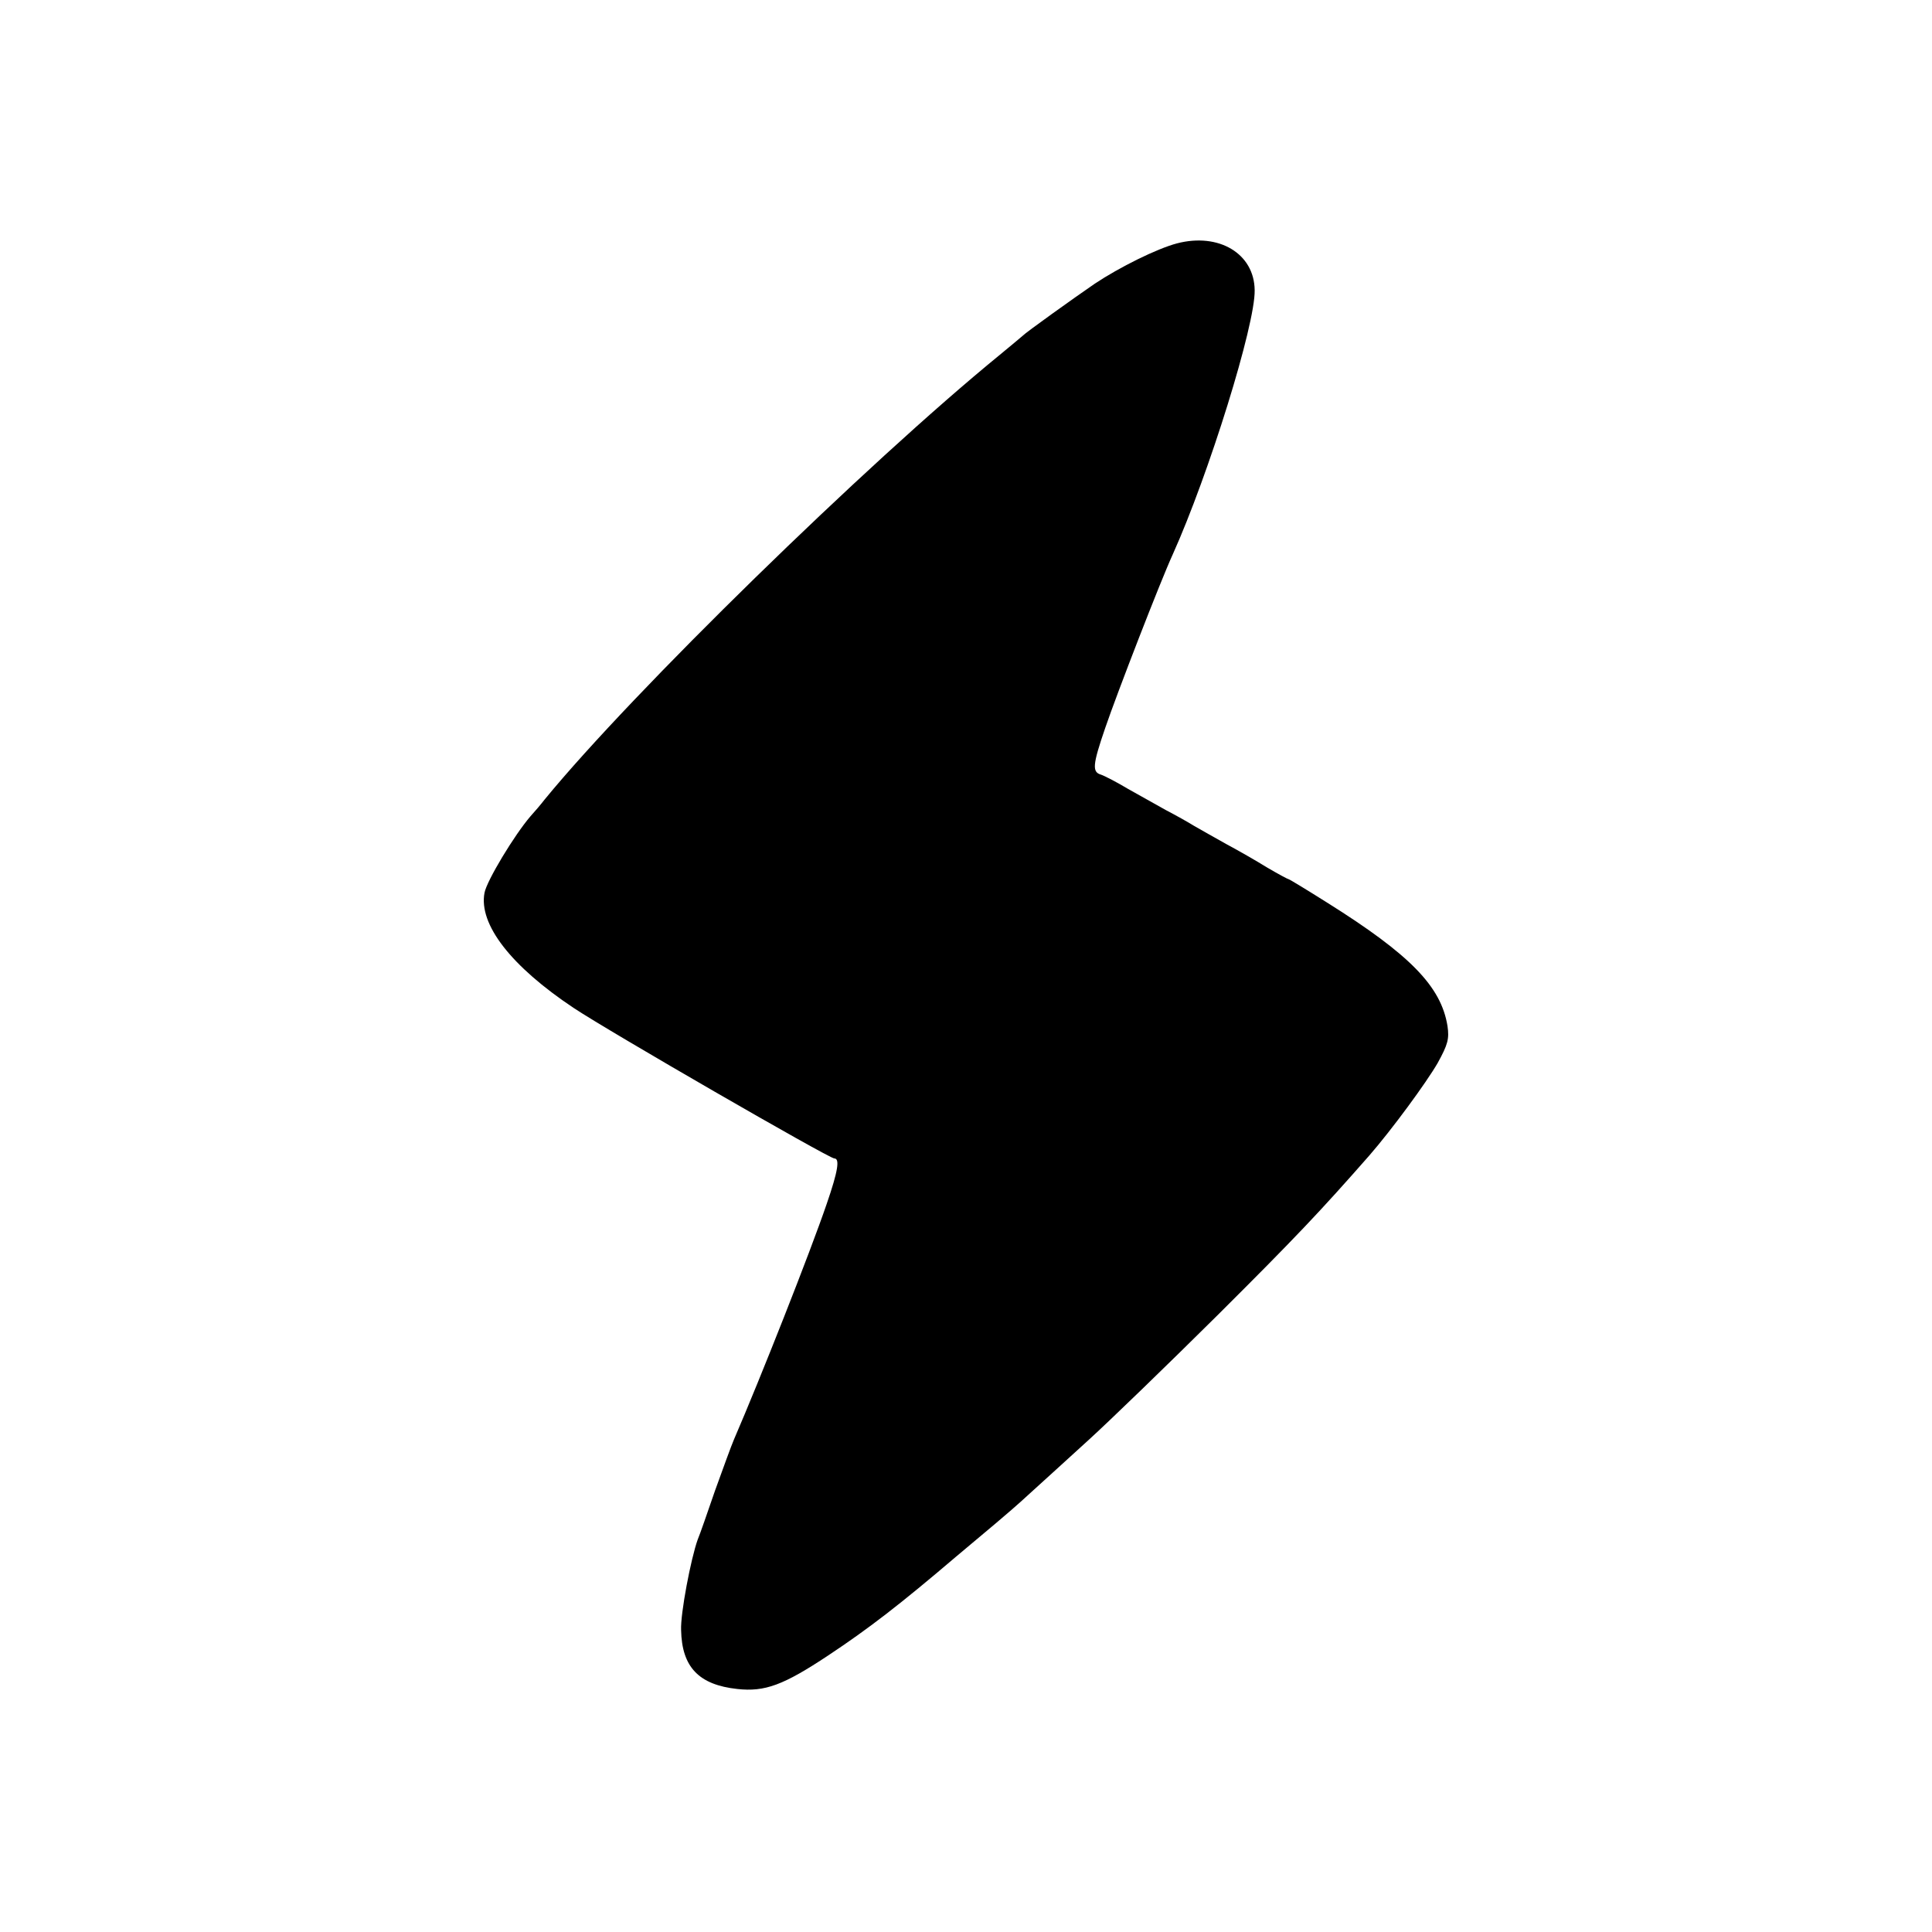
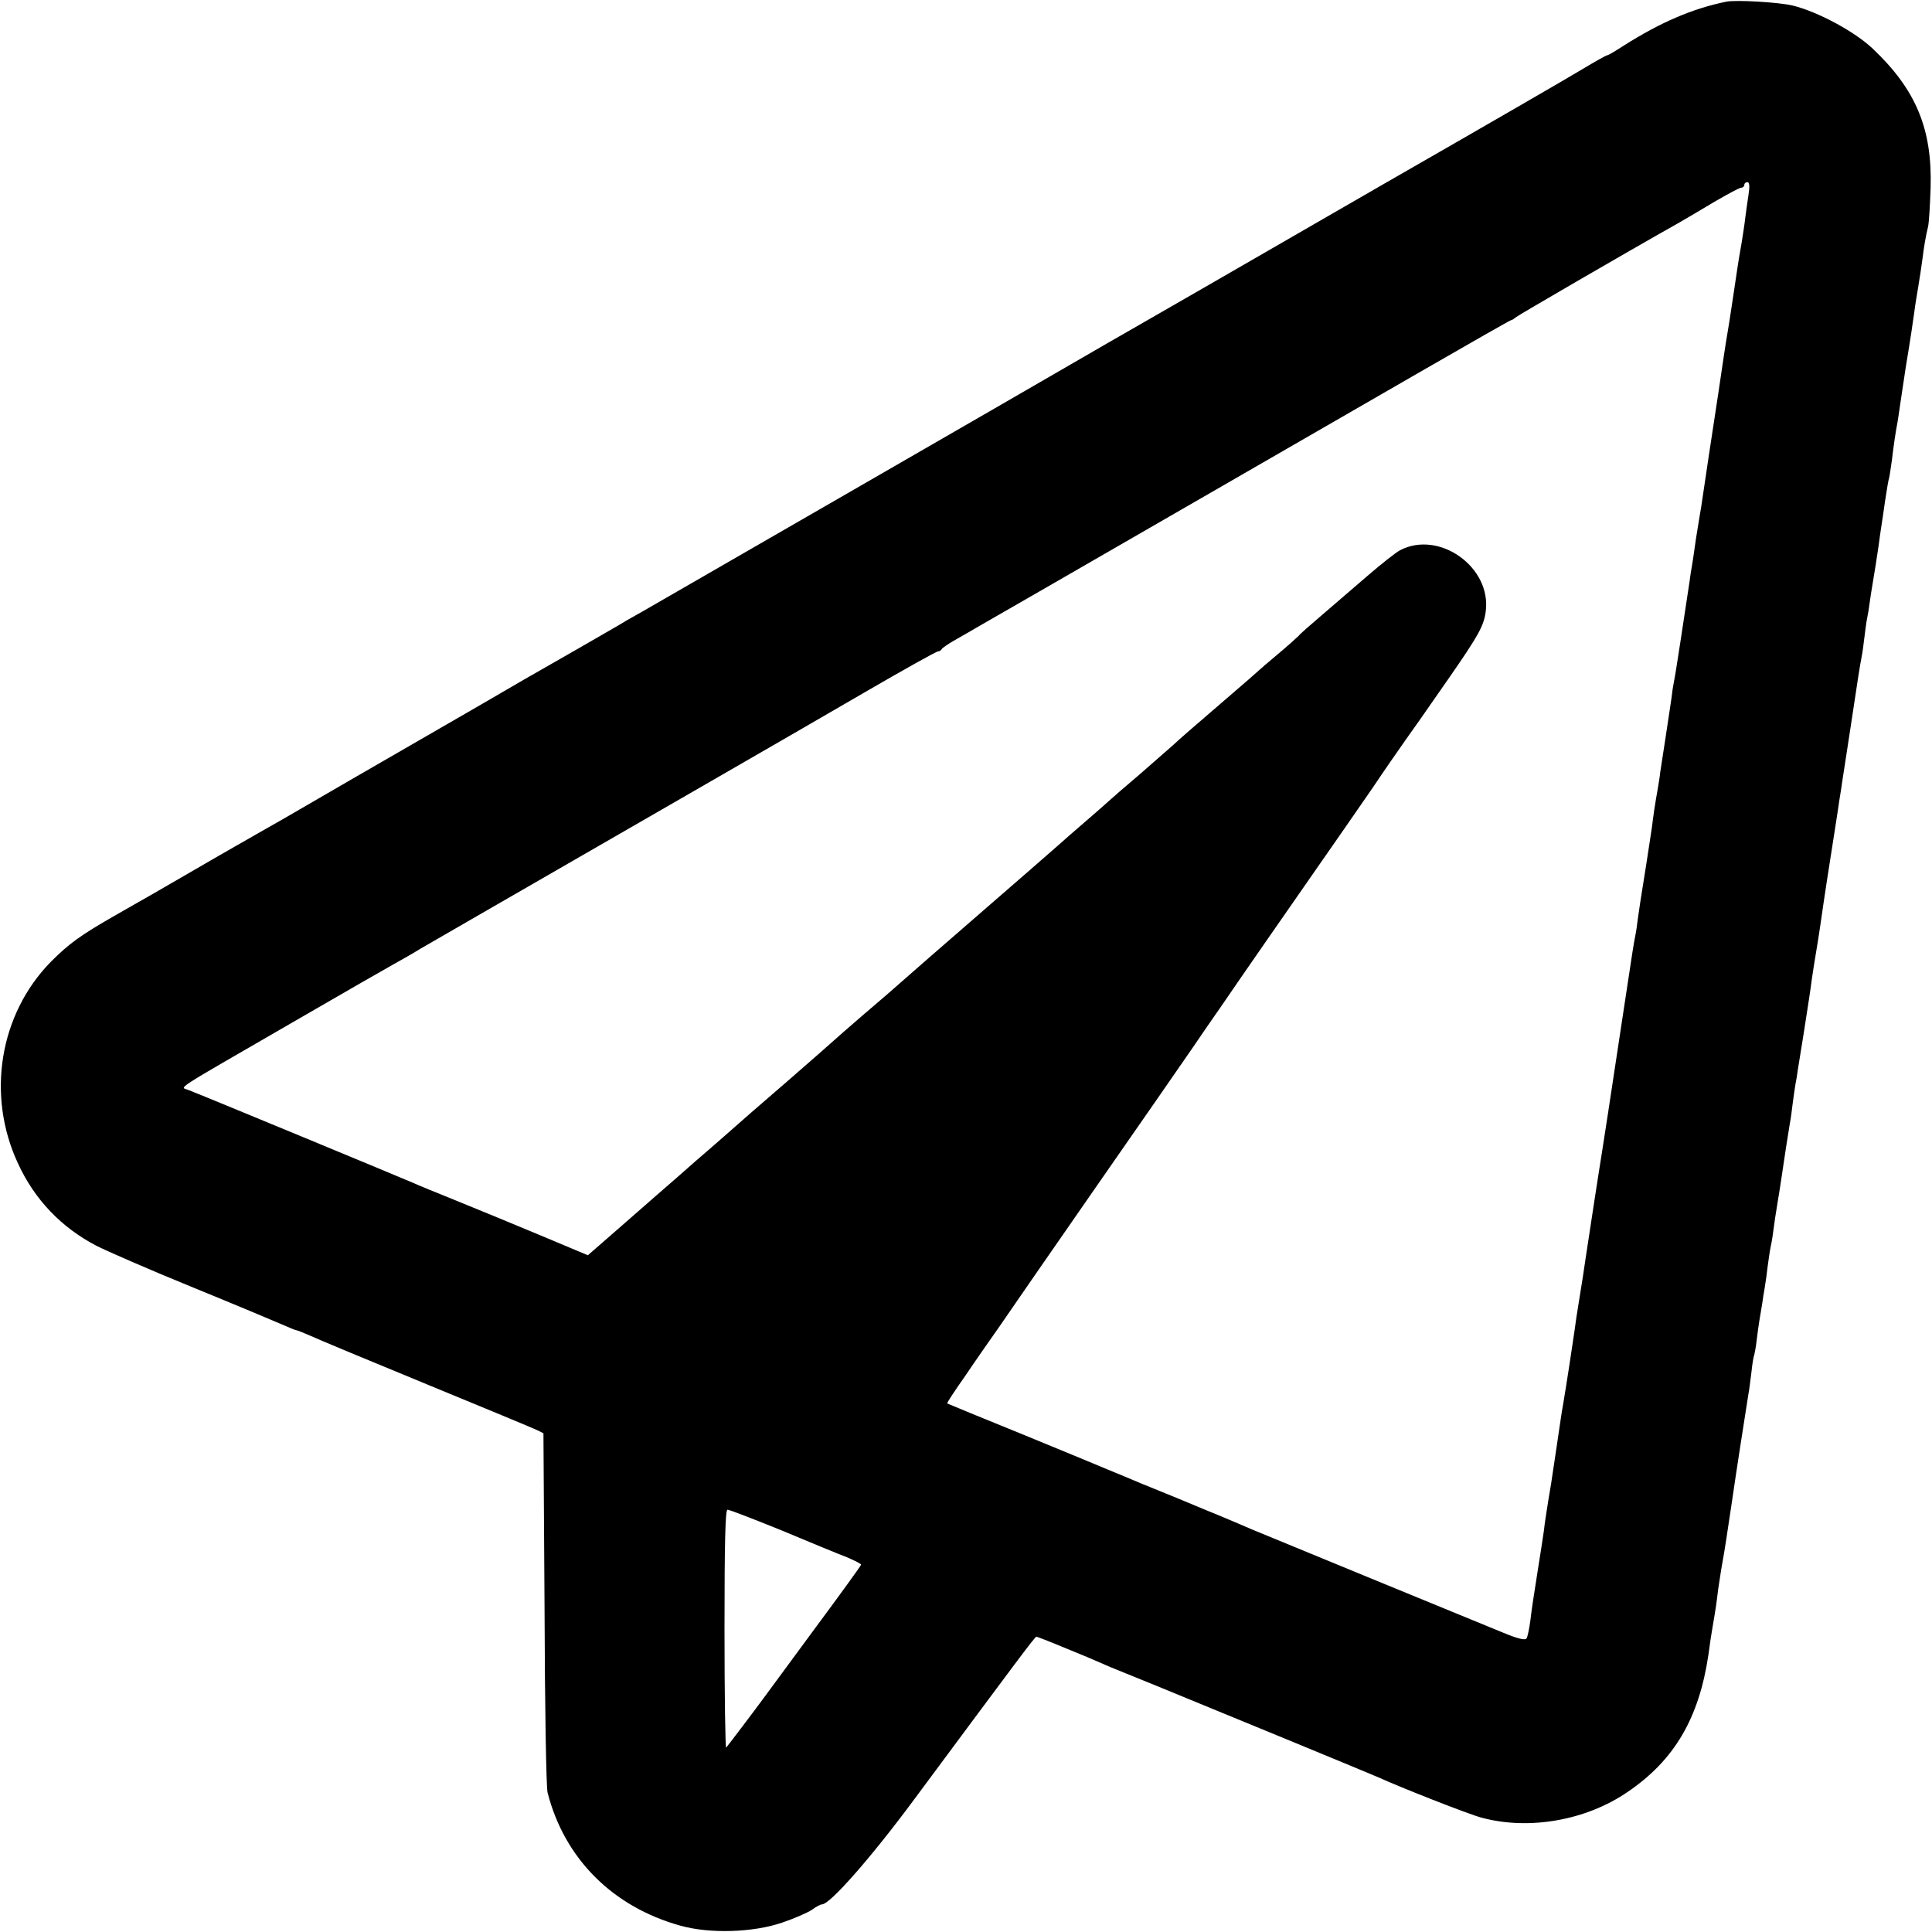
- <svg xmlns="http://www.w3.org/2000/svg" version="1.0" width="512pt" height="512pt" viewBox="0 0 512 512" preserveAspectRatio="xMidYMid meet">
-   <g transform="translate(0,512) scale(0.1,-0.1)" fill="#000000" stroke="none">
-     <path d="M3119 4475 c-53 -14 -152 -63 -218 -107 -54 -37 -184 -130 -191 -138 -3 -3 -30 -25 -60 -50 -355 -290 -974 -895 -1206 -1178 -10 -13 -27 -33 -38 -45 -43 -50 -116 -171 -122 -203 -16 -84 71 -195 236 -305 93 -62 677 -399 691 -399 15 0 10 -33 -20 -120 -44 -129 -176 -463 -246 -625 -7 -16 -29 -77 -50 -135 -20 -58 -40 -116 -46 -130 -18 -50 -46 -196 -44 -240 2 -98 47 -145 149 -156 73 -8 122 10 241 89 107 71 190 135 339 262 39 33 87 73 106 89 19 16 60 51 90 79 30 27 100 91 155 141 55 50 208 198 340 329 208 207 275 278 404 425 60 69 151 193 181 245 27 49 31 64 26 98 -17 105 -99 189 -319 327 -54 34 -100 62 -102 62 -2 0 -28 14 -57 31 -29 18 -78 46 -108 62 -30 17 -68 38 -85 48 -16 10 -50 29 -75 42 -25 14 -70 39 -100 56 -30 18 -63 35 -72 38 -24 7 -23 25 11 124 31 91 146 388 179 460 95 211 219 609 217 700 -1 97 -95 153 -206 124z" />
+ <svg xmlns="http://www.w3.org/2000/svg" version="1.0" width="700pt" height="700pt" viewBox="0 0 700 700" preserveAspectRatio="xMidYMid meet">
+   <g transform="translate(0,700) scale(0.1,-0.1)" fill="#000000" stroke="none">
+     <path d="M6255 6994 c-123 -25 -239 -75 -373 -160 -29 -19 -55 -34 -58 -34 -4 0 -43 -22 -88 -49 -44 -27 -364 -212 -711 -411 -346 -200 -642 -370 -657 -379 -24 -14 -219 -126 -273 -157 -11 -6 -108 -62 -215 -124 -163 -95 -1331 -768 -1553 -896 -38 -21 -76 -43 -85 -49 -32 -19 -248 -143 -287 -165 -22 -12 -80 -46 -130 -75 -49 -29 -109 -63 -131 -76 -23 -13 -139 -80 -258 -149 -119 -69 -231 -133 -249 -144 -17 -10 -88 -51 -157 -91 -69 -39 -145 -83 -170 -97 -25 -14 -101 -58 -170 -98 -129 -75 -140 -81 -275 -158 -124 -71 -165 -101 -231 -167 -186 -190 -234 -483 -119 -730 60 -131 157 -232 283 -298 37 -19 195 -88 352 -152 157 -64 304 -126 327 -136 23 -10 44 -19 48 -19 3 0 24 -9 48 -19 23 -11 213 -90 422 -176 209 -86 390 -161 402 -167 l22 -11 4 -636 c1 -350 6 -649 11 -666 61 -239 236 -414 481 -482 106 -30 264 -25 369 11 44 15 92 36 107 46 15 11 31 20 37 20 29 0 177 168 334 380 382 515 438 590 443 590 2 0 44 -16 92 -36 79 -32 112 -46 178 -75 11 -4 85 -35 165 -67 237 -97 783 -322 805 -332 74 -34 327 -134 374 -146 171 -46 378 -10 529 94 169 115 258 267 292 497 5 39 12 84 15 100 12 70 15 92 20 135 4 25 10 68 15 95 8 42 19 116 36 230 7 51 55 363 59 385 3 14 7 50 11 80 3 30 8 58 10 61 1 3 6 28 9 55 6 49 11 80 20 132 2 15 6 41 9 57 3 17 8 53 11 80 4 28 8 57 10 65 2 8 7 35 10 60 3 25 10 70 15 100 5 30 12 73 15 95 8 57 25 165 30 195 3 14 7 45 10 70 3 25 8 56 10 70 3 14 7 39 9 55 3 17 12 75 21 130 18 117 23 146 30 200 3 22 10 65 15 95 5 30 12 73 15 95 13 92 36 242 40 265 5 33 23 145 30 195 4 22 8 51 10 65 2 14 16 102 30 195 28 187 33 218 40 255 3 14 7 45 10 70 3 25 7 56 10 70 3 14 7 39 9 55 2 17 7 46 10 65 9 55 15 90 22 139 3 25 8 57 10 71 2 14 9 57 14 95 6 39 12 77 15 85 2 8 6 38 10 65 6 52 14 105 20 135 2 10 6 40 10 67 4 26 13 86 20 133 19 114 25 158 31 200 2 19 9 60 14 90 5 30 12 75 15 99 6 48 12 84 21 121 3 14 7 77 9 141 6 212 -53 354 -209 502 -66 63 -201 135 -291 157 -51 12 -204 21 -240 14z m80 -701 c-4 -27 -9 -61 -11 -78 -3 -27 -12 -86 -19 -125 -5 -26 -15 -94 -21 -135 -3 -22 -12 -78 -19 -125 -8 -47 -17 -103 -20 -125 -7 -47 -26 -178 -55 -365 -11 -74 -23 -153 -26 -175 -4 -22 -8 -49 -10 -60 -4 -22 -14 -87 -19 -125 -2 -14 -6 -38 -9 -55 -2 -16 -7 -50 -11 -75 -10 -65 -13 -87 -25 -165 -18 -117 -20 -129 -25 -155 -3 -14 -7 -41 -9 -60 -3 -19 -12 -82 -21 -140 -9 -58 -18 -116 -20 -130 -1 -14 -6 -41 -9 -60 -10 -56 -15 -90 -21 -139 -4 -25 -13 -84 -20 -131 -22 -138 -26 -163 -31 -200 -2 -19 -6 -46 -9 -60 -6 -31 -8 -42 -40 -255 -53 -351 -76 -501 -80 -525 -7 -41 -56 -361 -60 -389 -5 -35 -14 -95 -25 -161 -5 -30 -12 -75 -15 -100 -6 -42 -29 -195 -41 -265 -3 -16 -7 -41 -9 -55 -2 -14 -8 -56 -14 -95 -6 -38 -12 -83 -15 -100 -2 -16 -9 -61 -16 -100 -6 -38 -14 -88 -16 -110 -3 -22 -14 -92 -24 -155 -10 -63 -22 -140 -25 -170 -4 -30 -10 -60 -14 -66 -4 -8 -31 -2 -86 21 -111 45 -886 364 -910 374 -11 5 -65 28 -120 51 -55 22 -120 50 -145 60 -25 10 -85 35 -135 55 -49 21 -103 43 -120 50 -16 7 -154 64 -305 126 -151 61 -276 113 -278 114 -2 2 28 47 66 101 37 55 93 135 124 179 30 44 189 274 353 510 165 237 321 462 347 500 26 39 62 90 79 115 18 25 59 86 93 135 34 50 141 203 236 340 96 138 206 296 245 353 38 57 91 133 117 170 26 37 52 74 58 82 6 8 51 74 101 145 106 153 125 187 132 239 22 161 -169 297 -311 222 -15 -8 -68 -50 -118 -93 -50 -43 -124 -107 -165 -142 -41 -35 -79 -68 -84 -75 -6 -6 -39 -36 -75 -66 -36 -30 -67 -57 -70 -60 -3 -3 -54 -48 -115 -100 -129 -111 -173 -149 -195 -170 -9 -8 -63 -55 -120 -105 -58 -49 -107 -92 -110 -95 -3 -3 -39 -35 -82 -72 -42 -36 -91 -79 -110 -96 -18 -16 -143 -125 -278 -242 -135 -117 -261 -227 -280 -244 -19 -17 -82 -72 -140 -121 -58 -50 -107 -93 -110 -96 -3 -3 -79 -70 -170 -149 -91 -78 -181 -157 -200 -174 -19 -17 -55 -48 -80 -70 -25 -21 -74 -64 -110 -96 -36 -31 -125 -109 -197 -172 l-133 -116 -167 70 c-93 39 -229 95 -303 125 -74 30 -148 60 -165 68 -34 15 -775 322 -813 336 -30 12 -64 -11 368 239 264 153 295 170 379 218 25 14 68 38 95 55 28 16 139 80 246 142 515 297 1042 600 1362 786 141 82 261 149 267 149 5 0 11 4 13 8 2 4 23 19 48 33 25 14 63 36 85 49 64 36 1247 719 1603 924 177 102 324 186 327 186 3 0 11 5 18 11 10 8 393 231 592 343 22 13 79 46 127 75 48 28 91 51 97 51 6 0 11 5 11 10 0 6 5 10 11 10 8 0 9 -15 4 -47z m-3503 -4838 c100 -42 207 -86 236 -97 28 -12 52 -24 52 -27 0 -3 -76 -108 -168 -232 -92 -125 -176 -239 -187 -254 -30 -41 -127 -169 -134 -177 -3 -4 -6 189 -6 428 0 322 3 434 11 434 7 0 95 -34 196 -75z" />
  </g>
</svg>
